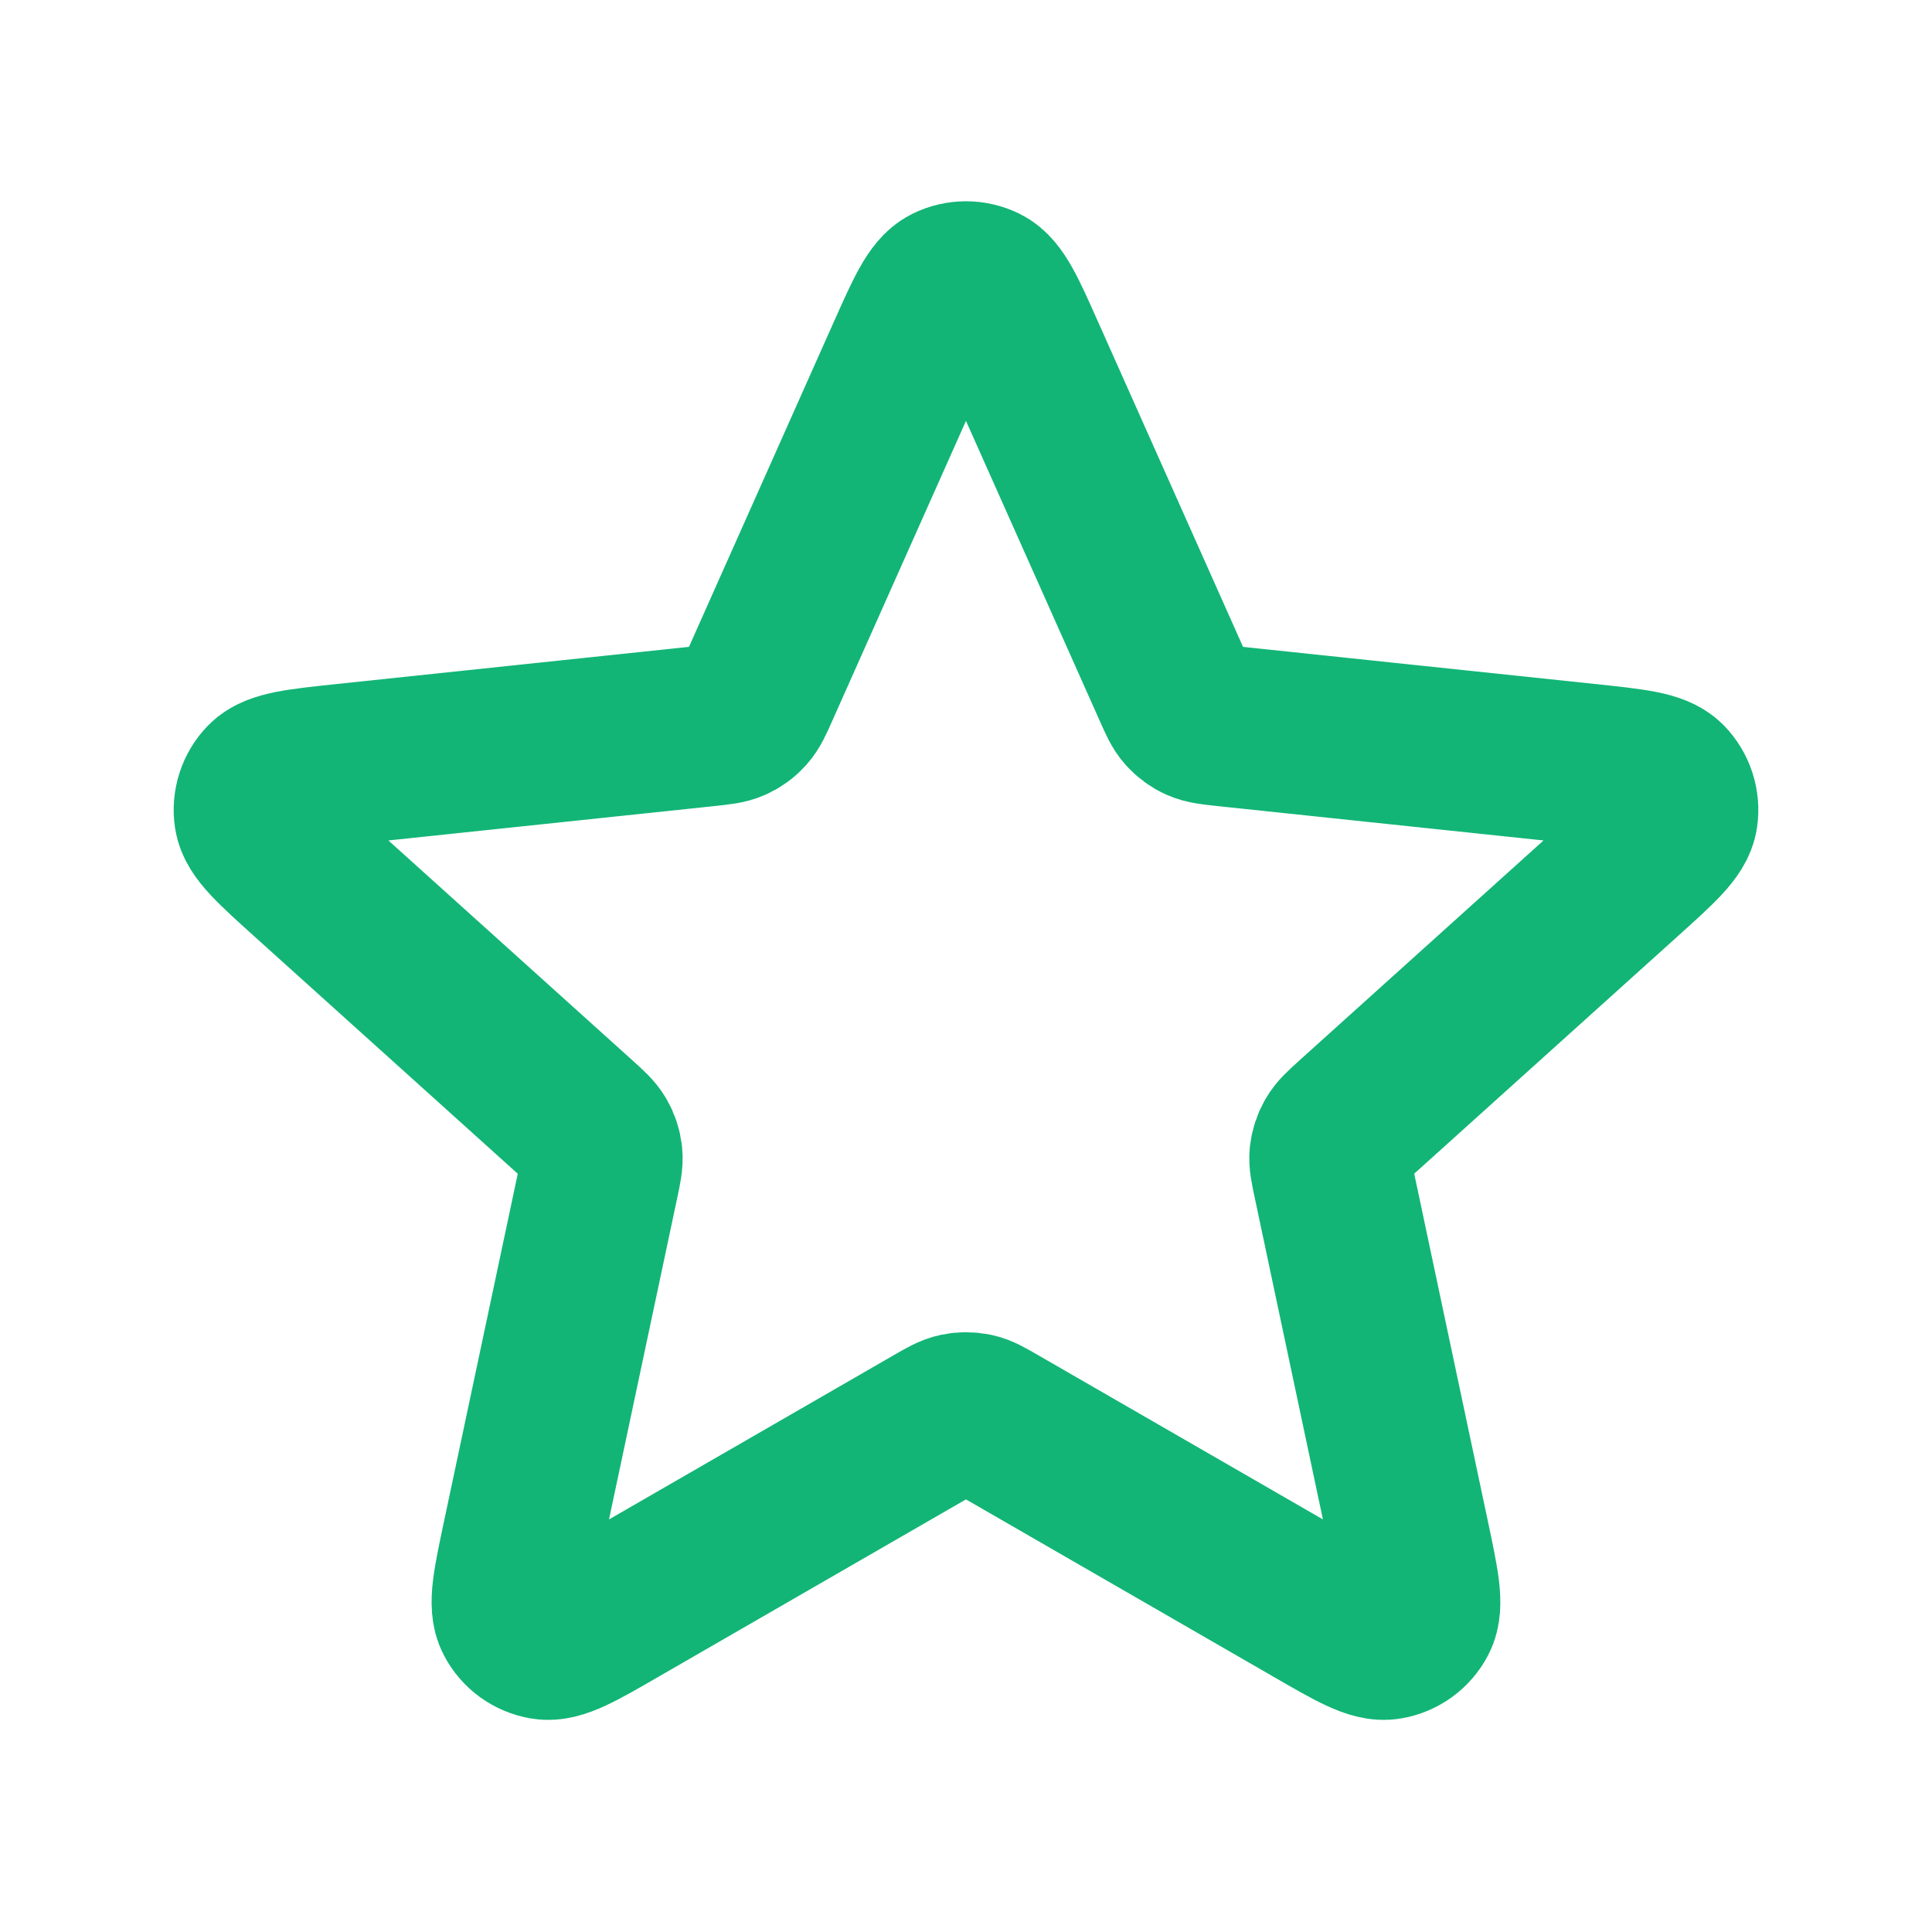
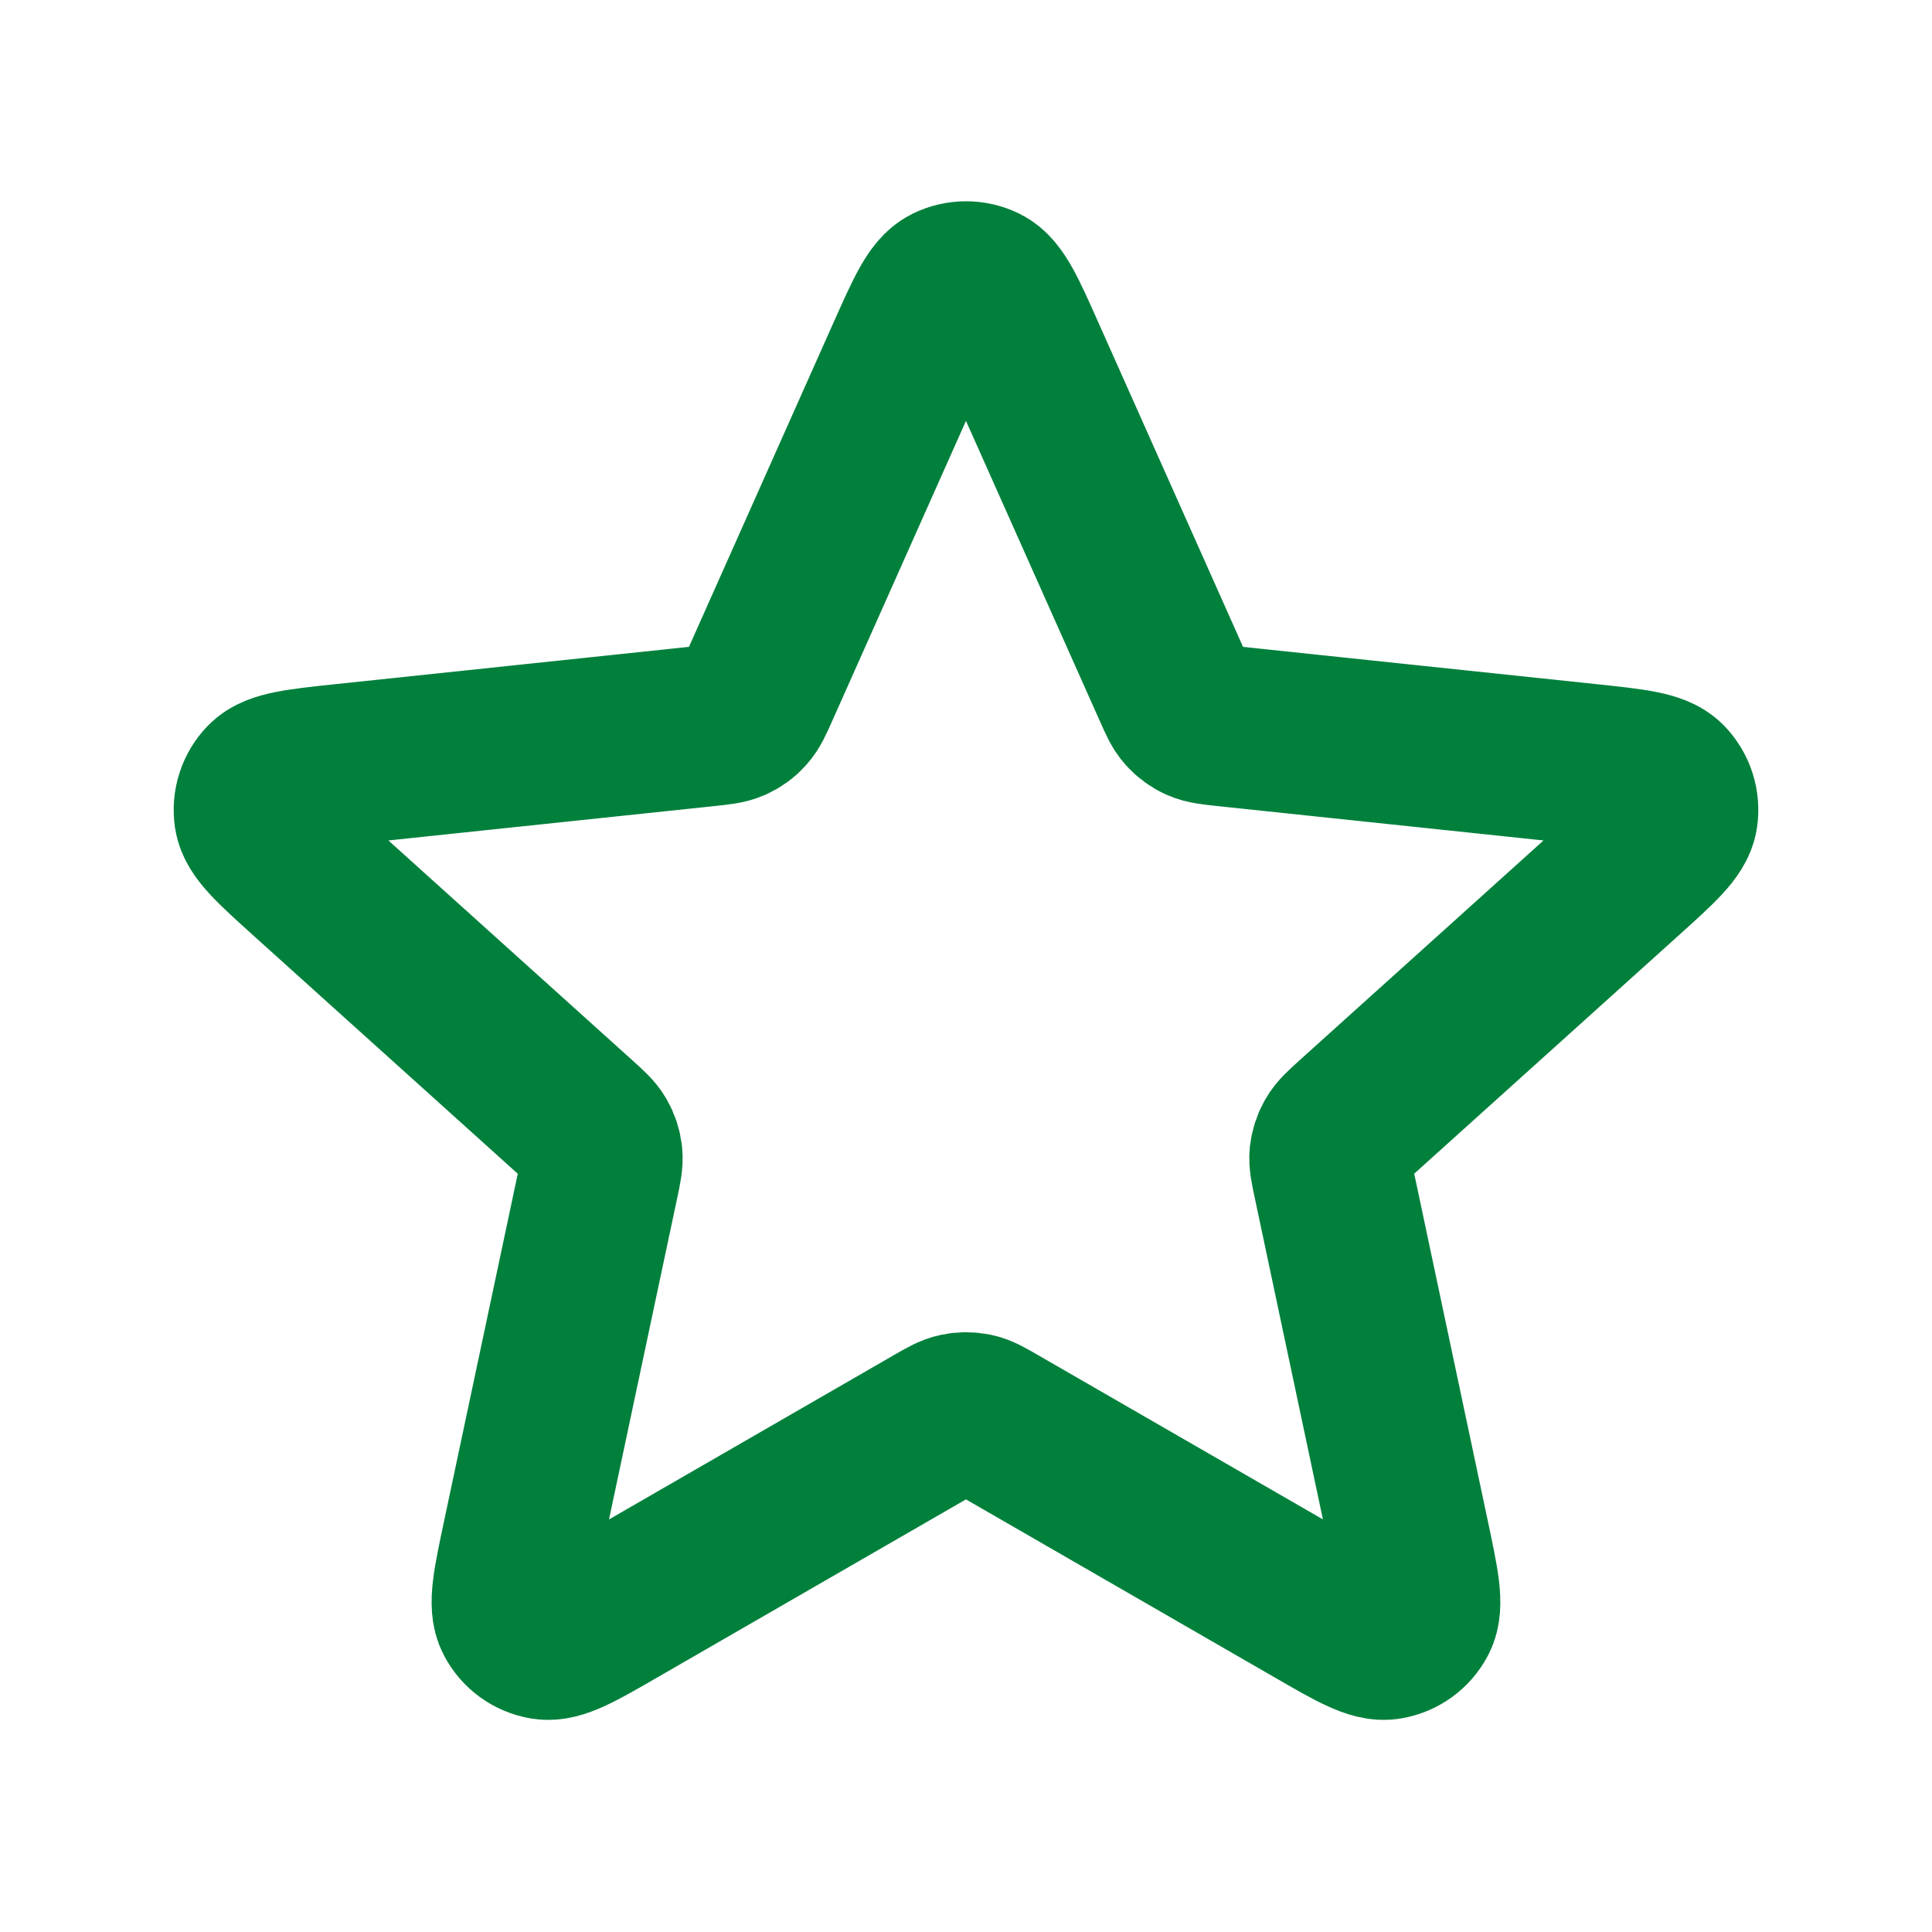
<svg xmlns="http://www.w3.org/2000/svg" width="28px" height="28px" viewBox="0 0 24 24" fill="none">
-   <path d="M11.269 4.411C11.501 3.892 11.616 3.632 11.778 3.552C11.918 3.483 12.082 3.483 12.222 3.552C12.383 3.632 12.499 3.892 12.73 4.411L14.575 8.548C14.643 8.702 14.677 8.778 14.73 8.837C14.777 8.889 14.834 8.931 14.898 8.959C14.97 8.991 15.054 9 15.221 9.018L19.726 9.493C20.291 9.553 20.574 9.583 20.7 9.711C20.809 9.823 20.86 9.98 20.837 10.134C20.811 10.312 20.6 10.502 20.177 10.883L16.812 13.915C16.688 14.028 16.625 14.084 16.586 14.153C16.551 14.213 16.529 14.281 16.521 14.35C16.513 14.429 16.531 14.511 16.566 14.676L17.505 19.106C17.623 19.663 17.682 19.941 17.599 20.1C17.526 20.239 17.393 20.335 17.239 20.361C17.062 20.392 16.816 20.25 16.323 19.965L12.399 17.702C12.254 17.618 12.181 17.576 12.104 17.56C12.035 17.546 11.964 17.546 11.896 17.56C11.819 17.576 11.746 17.618 11.6 17.702L7.677 19.965C7.184 20.25 6.938 20.392 6.76 20.361C6.606 20.335 6.473 20.239 6.401 20.1C6.317 19.941 6.376 19.663 6.494 19.106L7.434 14.676C7.469 14.511 7.486 14.429 7.478 14.35C7.471 14.281 7.449 14.213 7.414 14.153C7.374 14.084 7.312 14.028 7.187 13.915L3.822 10.883C3.4 10.502 3.189 10.312 3.163 10.134C3.14 9.98 3.191 9.823 3.3 9.711C3.426 9.583 3.709 9.553 4.274 9.493L8.778 9.018C8.946 9 9.029 8.991 9.101 8.959C9.165 8.931 9.223 8.889 9.269 8.837C9.322 8.778 9.357 8.702 9.425 8.548L11.269 4.411Z" stroke="#12B576" stroke-width="2" stroke-linecap="round" stroke-linejoin="round" />
+   <path d="M11.269 4.411C11.501 3.892 11.616 3.632 11.778 3.552C11.918 3.483 12.082 3.483 12.222 3.552C12.383 3.632 12.499 3.892 12.73 4.411L14.575 8.548C14.643 8.702 14.677 8.778 14.73 8.837C14.777 8.889 14.834 8.931 14.898 8.959C14.97 8.991 15.054 9 15.221 9.018L19.726 9.493C20.291 9.553 20.574 9.583 20.7 9.711C20.809 9.823 20.86 9.98 20.837 10.134C20.811 10.312 20.6 10.502 20.177 10.883L16.812 13.915C16.688 14.028 16.625 14.084 16.586 14.153C16.551 14.213 16.529 14.281 16.521 14.35C16.513 14.429 16.531 14.511 16.566 14.676L17.505 19.106C17.623 19.663 17.682 19.941 17.599 20.1C17.526 20.239 17.393 20.335 17.239 20.361C17.062 20.392 16.816 20.25 16.323 19.965L12.399 17.702C12.254 17.618 12.181 17.576 12.104 17.56C12.035 17.546 11.964 17.546 11.896 17.56C11.819 17.576 11.746 17.618 11.6 17.702L7.677 19.965C7.184 20.25 6.938 20.392 6.76 20.361C6.606 20.335 6.473 20.239 6.401 20.1C6.317 19.941 6.376 19.663 6.494 19.106L7.434 14.676C7.469 14.511 7.486 14.429 7.478 14.35C7.471 14.281 7.449 14.213 7.414 14.153C7.374 14.084 7.312 14.028 7.187 13.915L3.822 10.883C3.4 10.502 3.189 10.312 3.163 10.134C3.14 9.98 3.191 9.823 3.3 9.711C3.426 9.583 3.709 9.553 4.274 9.493L8.778 9.018C8.946 9 9.029 8.991 9.101 8.959C9.165 8.931 9.223 8.889 9.269 8.837C9.322 8.778 9.357 8.702 9.425 8.548L11.269 4.411Z" stroke="#01803C" stroke-width="2" stroke-linecap="round" stroke-linejoin="round" />
</svg>
